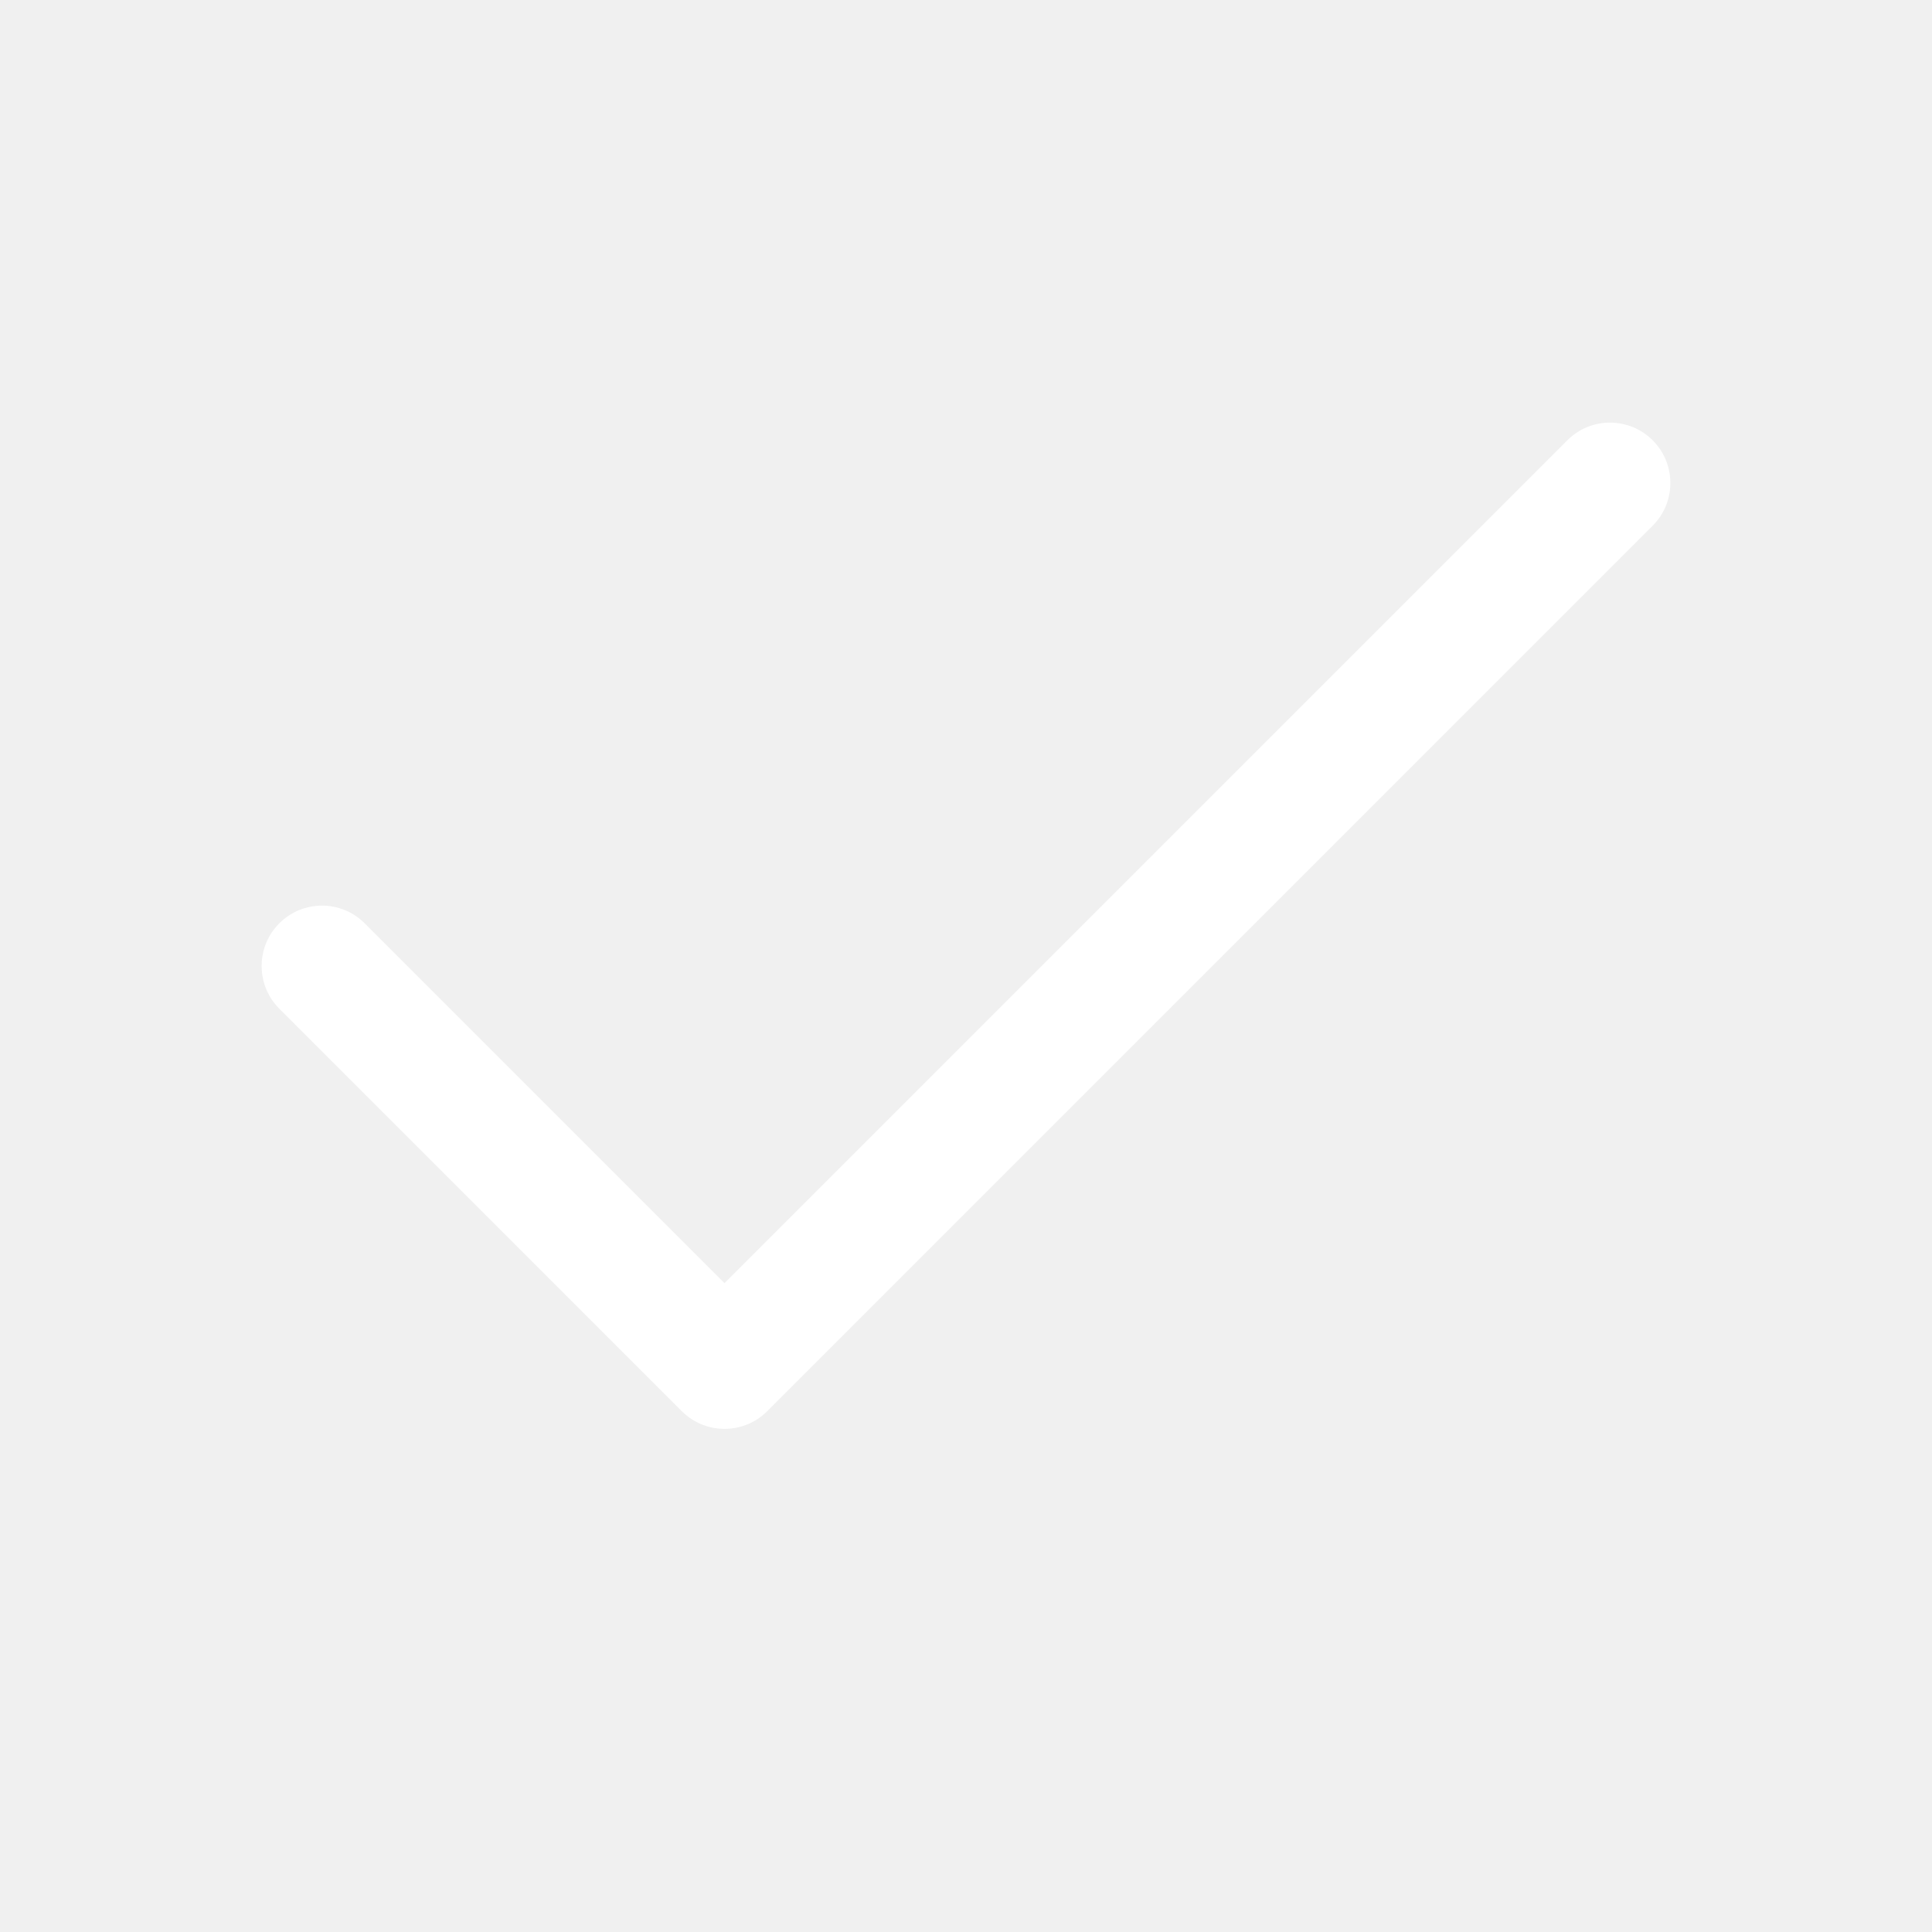
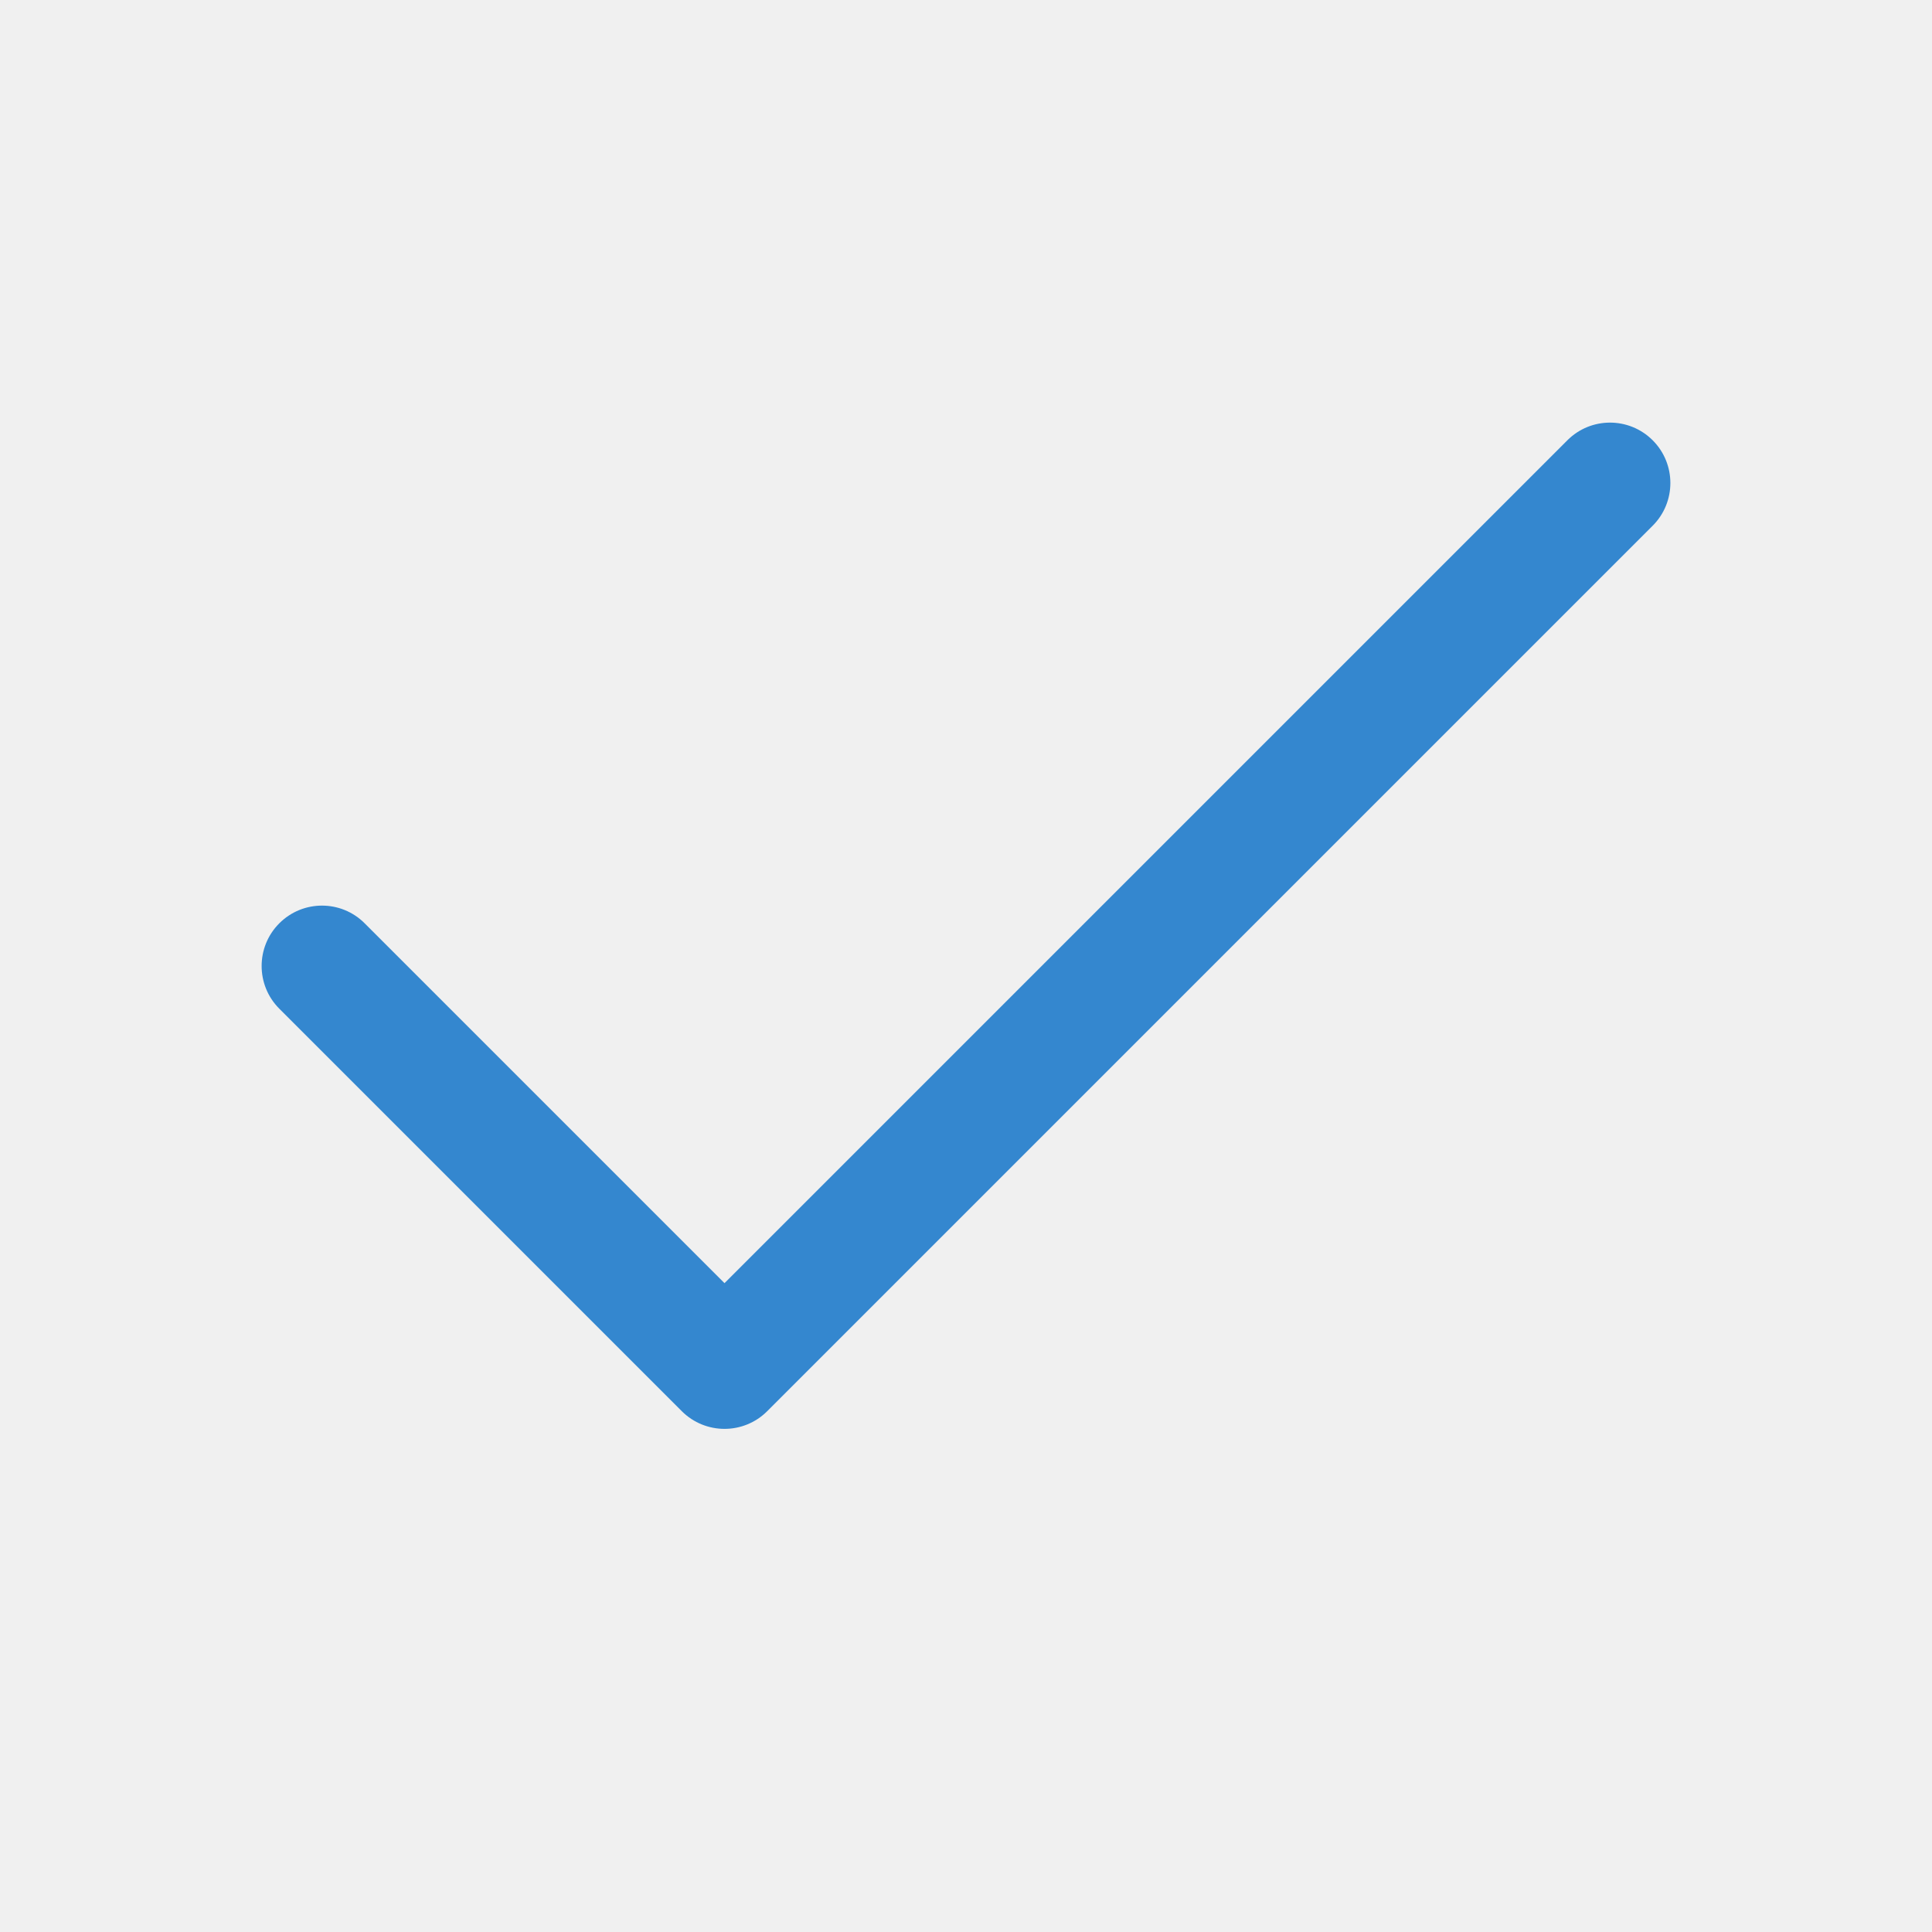
<svg xmlns="http://www.w3.org/2000/svg" width="32" height="32" viewBox="0 0 32 32" fill="none">
-   <path fill-rule="evenodd" clip-rule="evenodd" d="M27.374 7.293C27.764 7.683 27.764 8.317 27.374 8.707L12.707 23.374C12.317 23.764 11.684 23.764 11.293 23.374L4.626 16.707C4.236 16.317 4.236 15.683 4.626 15.293C5.017 14.902 5.65 14.902 6.04 15.293L12 21.253L25.96 7.293C26.35 6.902 26.983 6.902 27.374 7.293Z" fill="white" />
+   <path fill-rule="evenodd" clip-rule="evenodd" d="M27.374 7.293C27.764 7.683 27.764 8.317 27.374 8.707L12.707 23.374C12.317 23.764 11.684 23.764 11.293 23.374L4.626 16.707C4.236 16.317 4.236 15.683 4.626 15.293C5.017 14.902 5.65 14.902 6.04 15.293L12 21.253L25.96 7.293C26.35 6.902 26.983 6.902 27.374 7.293Z" fill="#3487CF" />
</svg>
